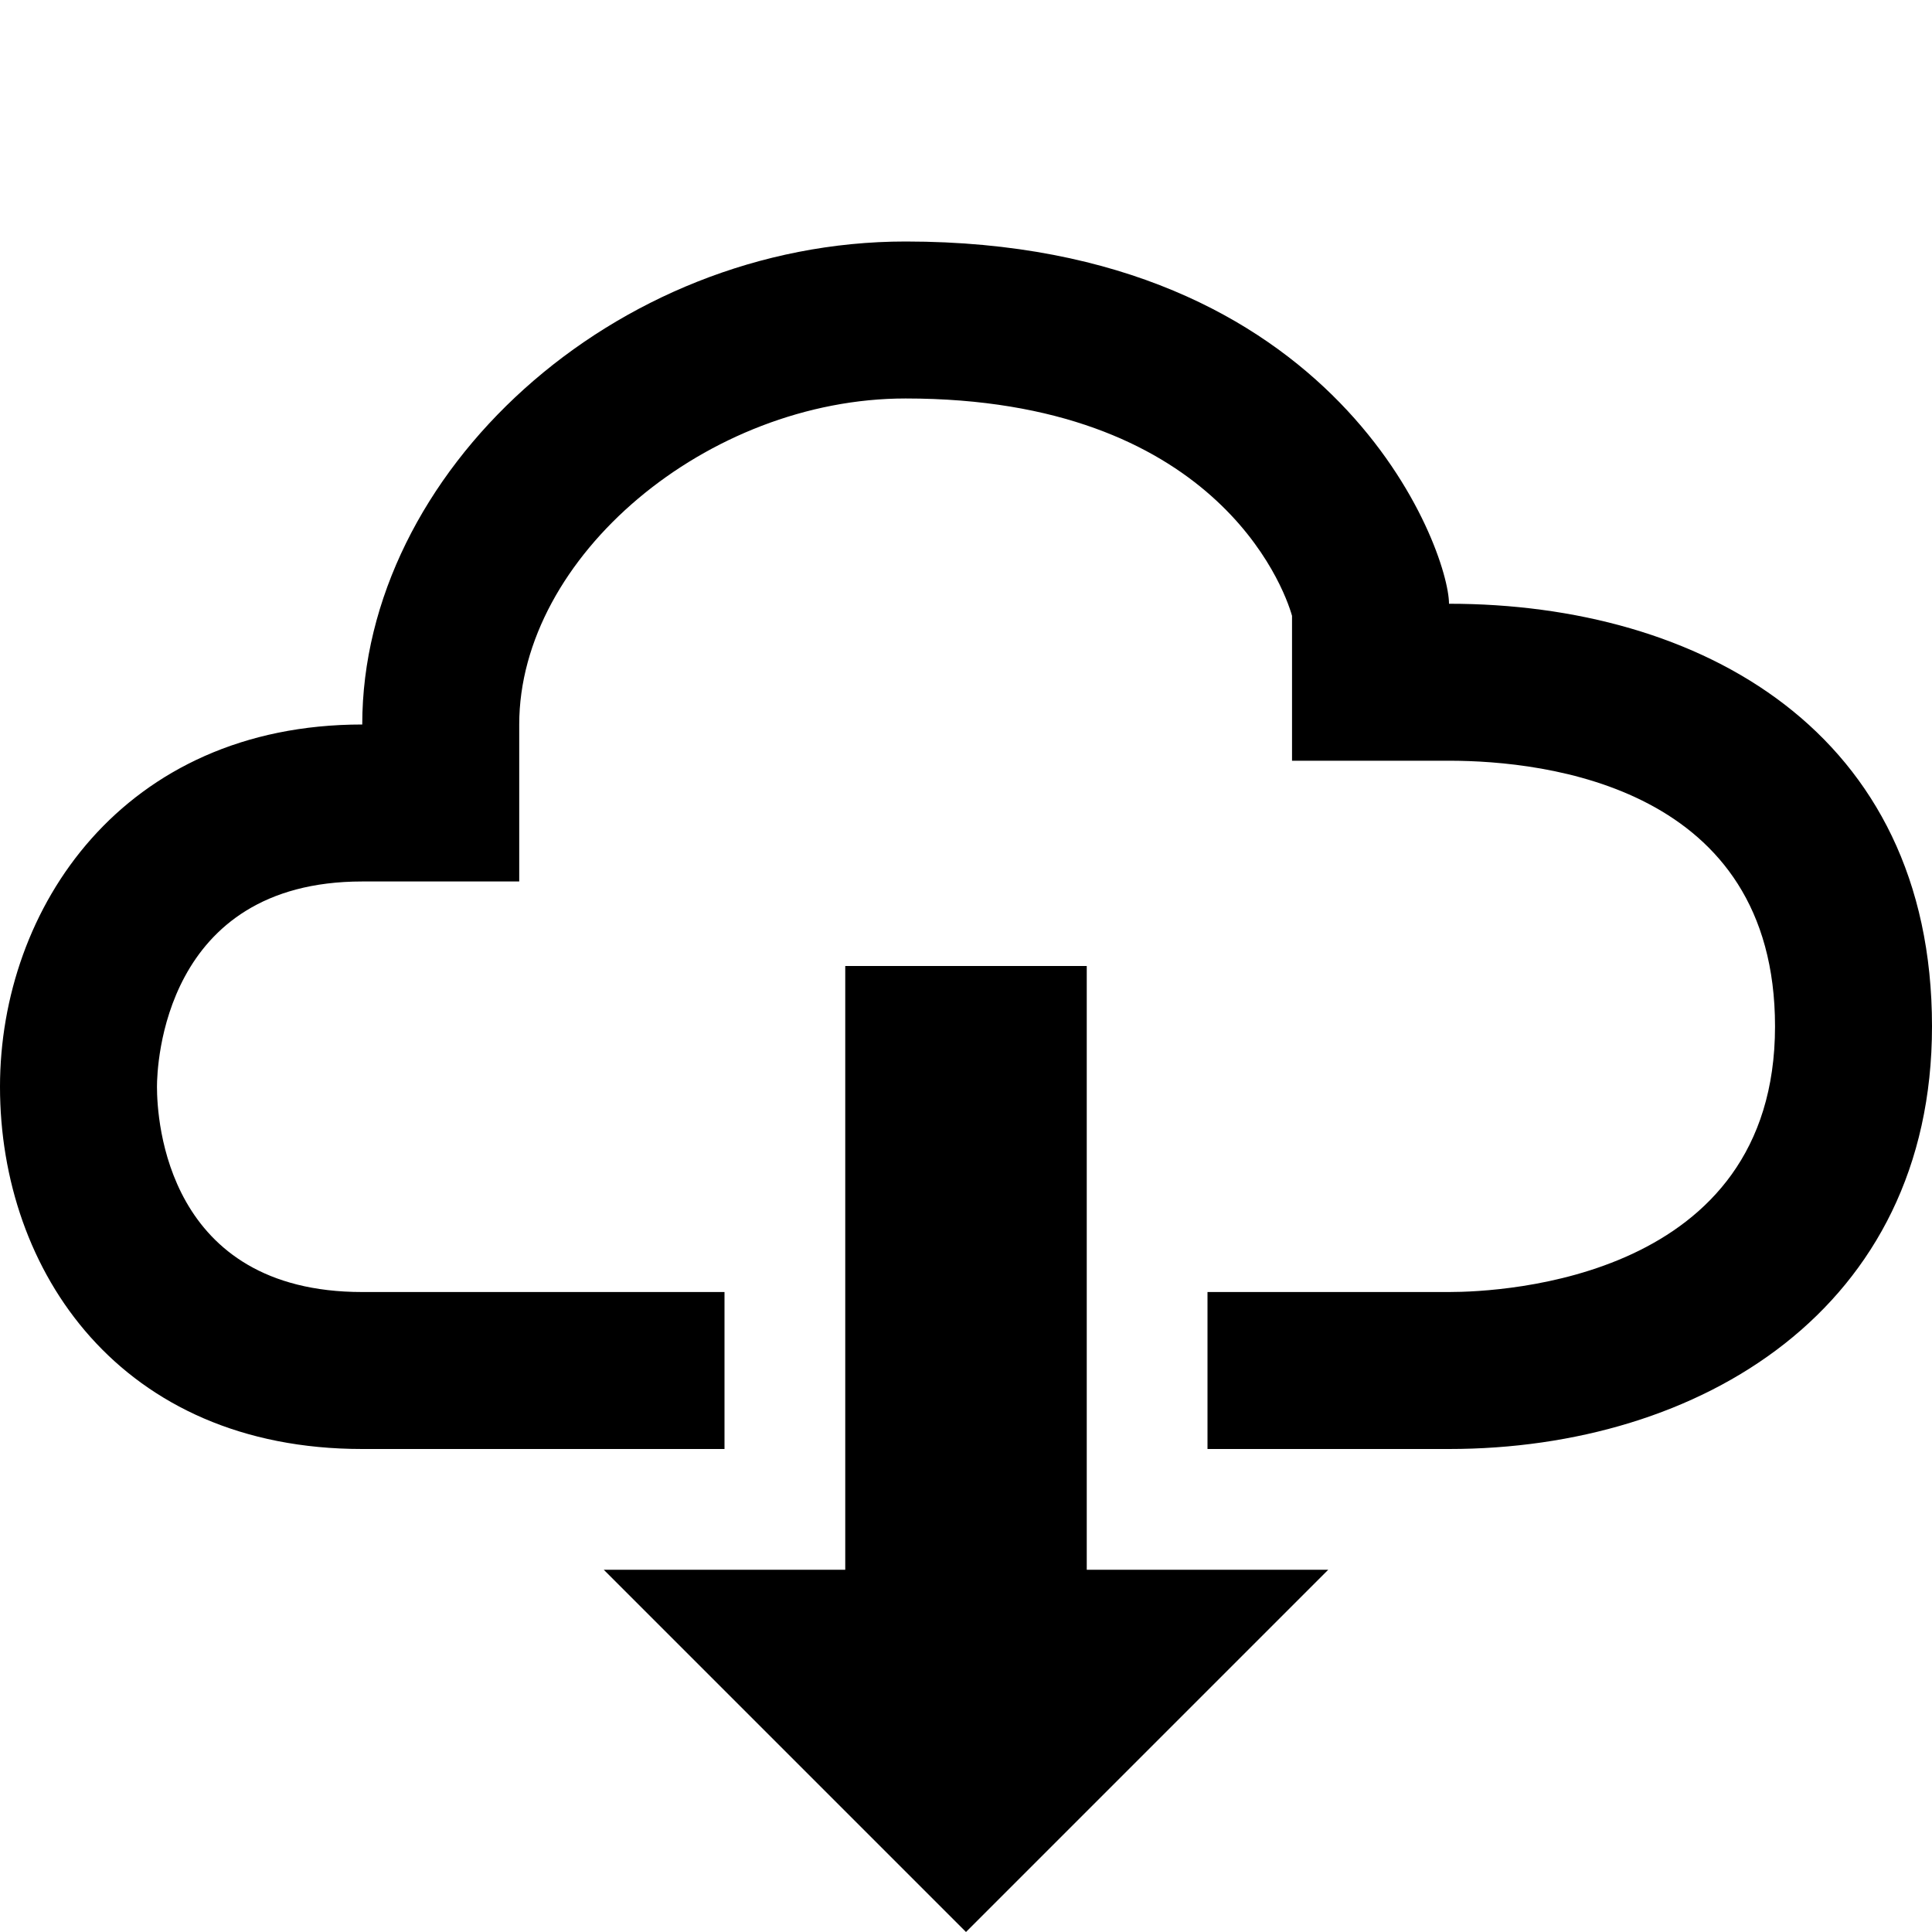
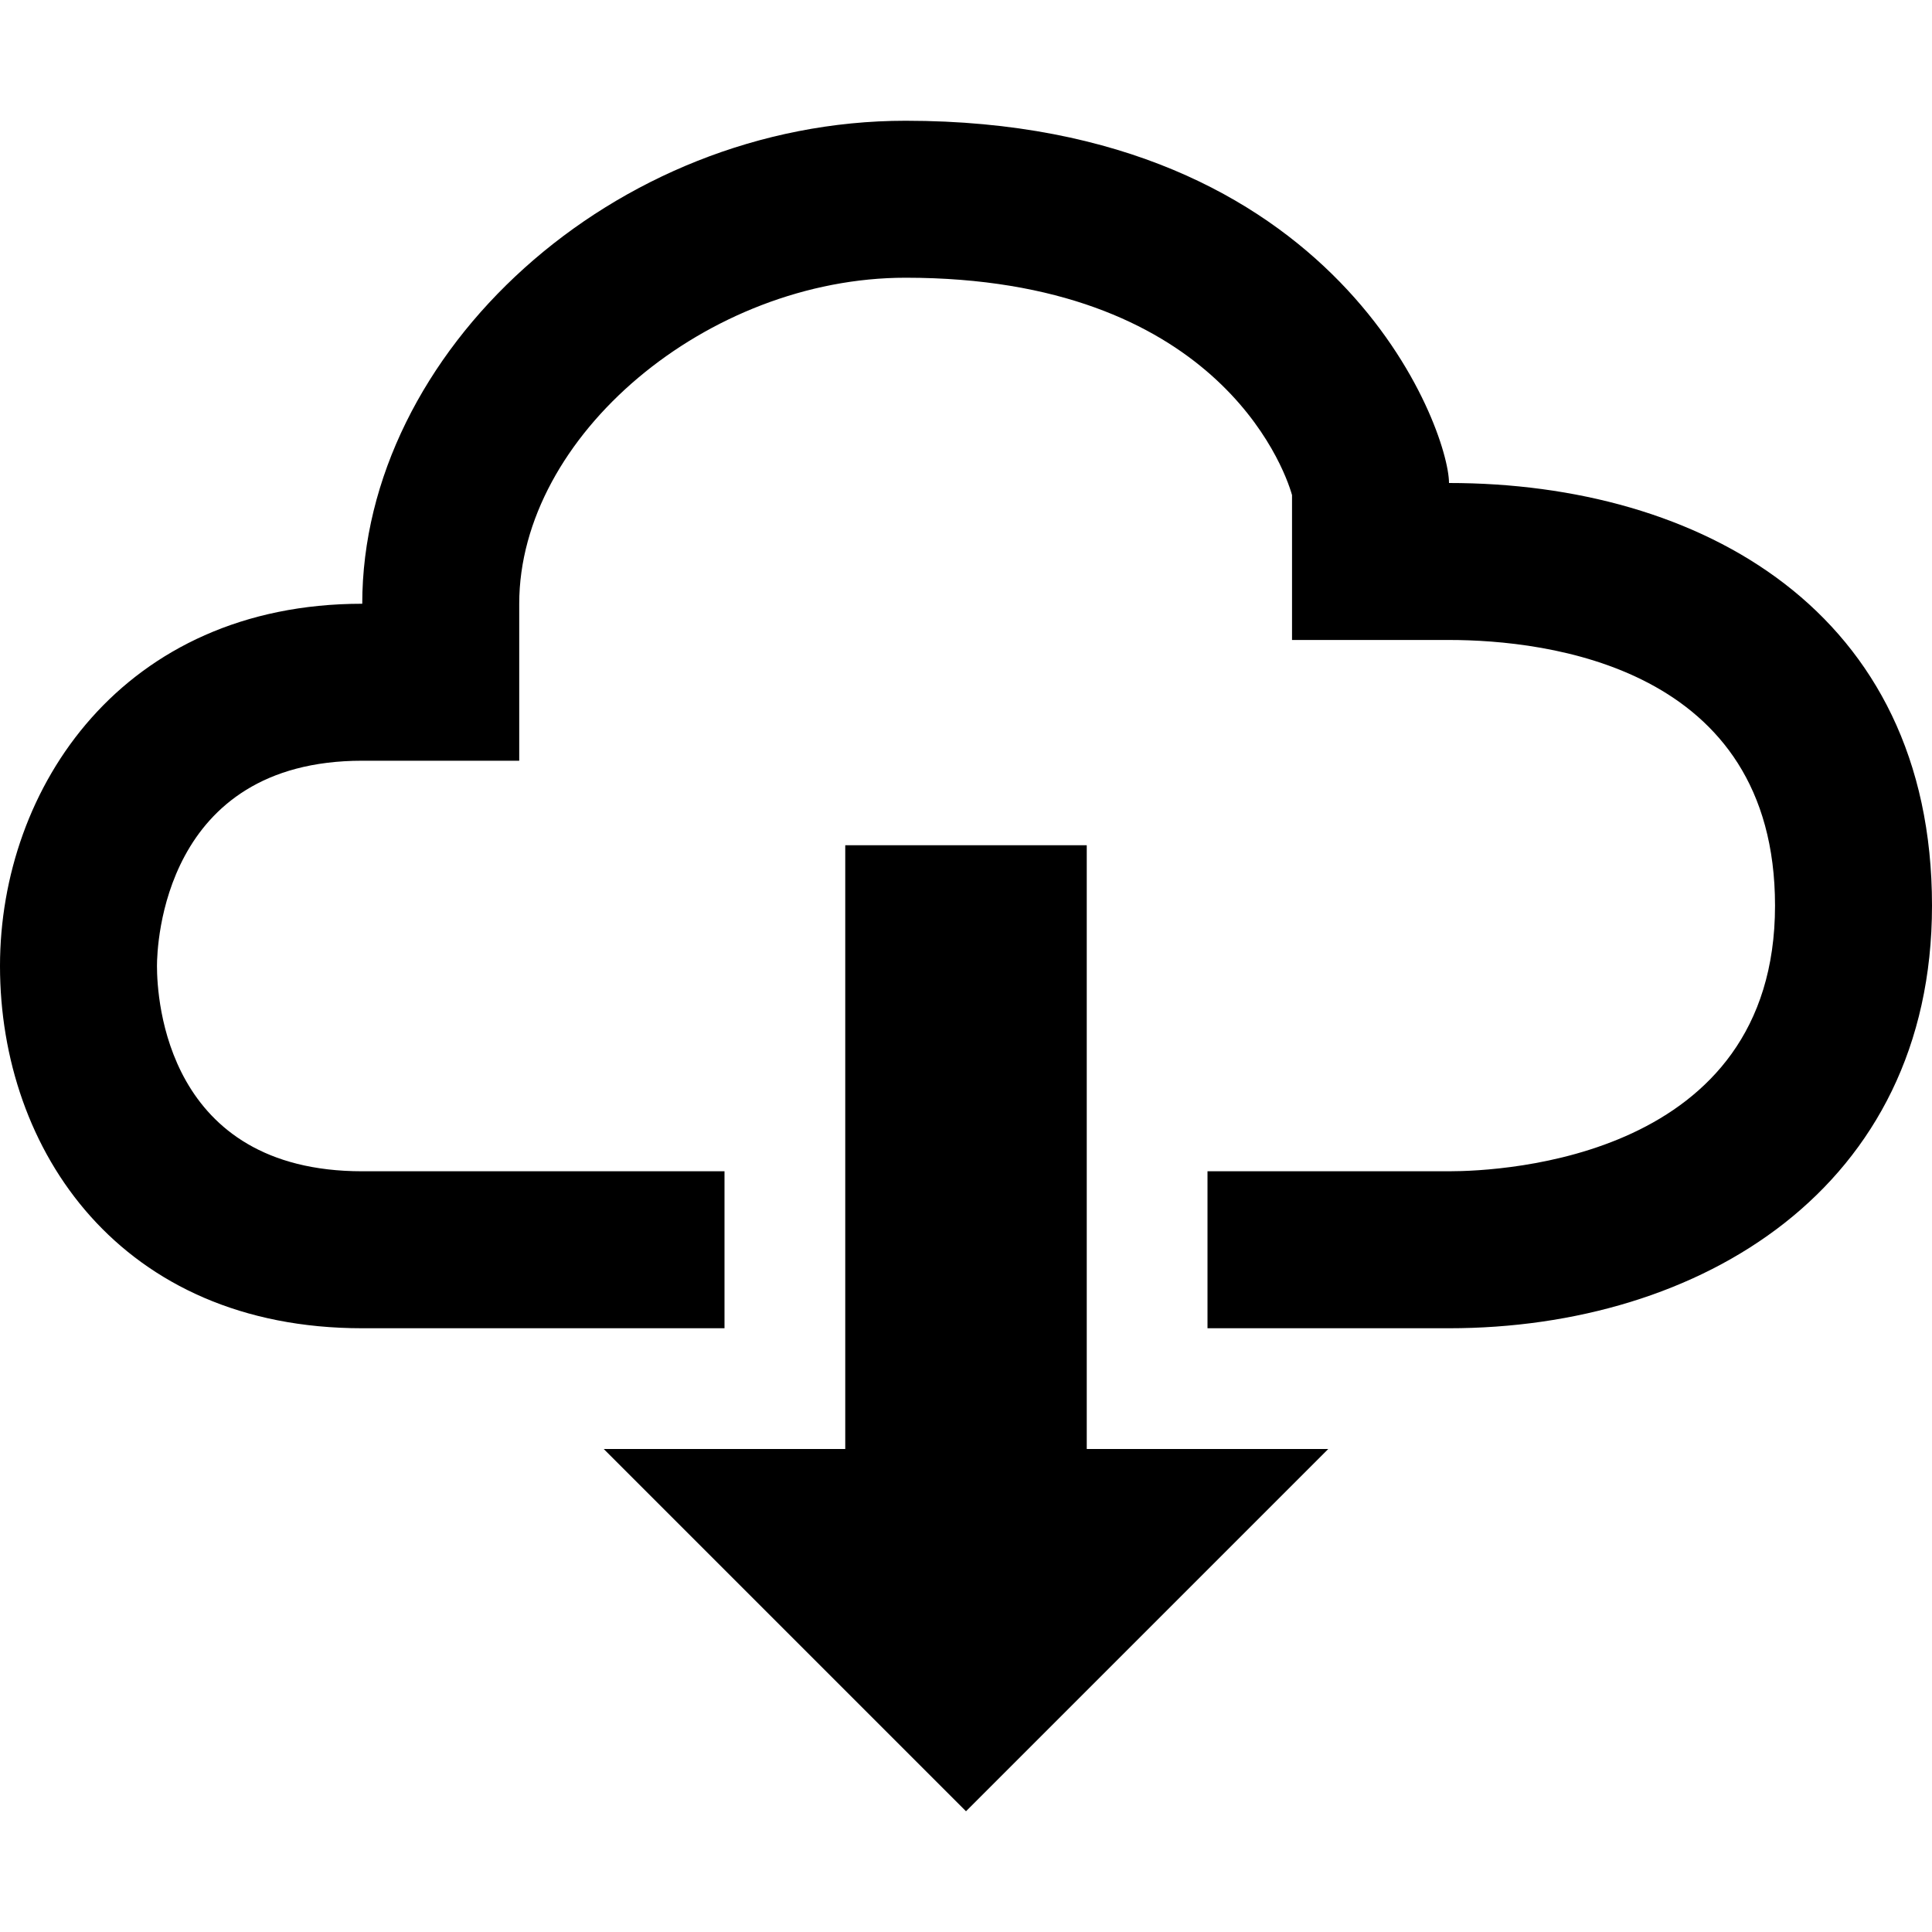
- <svg xmlns="http://www.w3.org/2000/svg" height="16" width="16">
-   <path d="M9 13h2l-3 3-3-3h2V8h2v5z m3-8c0-0.44-0.91-3-4.5-3-2.42 0-4.5 1.92-4.5 4C1.02 6 0 7.52 0 9c0 1.53 1 3 3 3 0.44 0 2.66 0 3 0v-1.3H3C1.38 10.7 1.3 9.28 1.3 9c0-0.17 0.05-1.7 1.7-1.7h1.3v-1.3c0-1.39 1.56-2.7 3.2-2.7 2.55 0 3.13 1.55 3.2 1.8v1.2h1.3c0.81 0 2.7 0.22 2.7 2.2 0 2.09-2.25 2.2-2.7 2.2H10v1.3c0.38 0 1.98 0 2 0 2.08 0 4-1.16 4-3.5 0-2.44-1.92-3.5-4-3.5z" />
+ <svg xmlns="http://www.w3.org/2000/svg" width="16" height="16" viewBox="0 0 16 16">
+   <path fill-rule="evenodd" d="M9 12h2l-3 3-3-3h2V7h2v5zm3-8c0-.44-.91-3-4.5-3C5.08 1 3 2.92 3 5 1.02 5 0 6.52 0 8c0 1.53 1 3 3 3h3V9.7H3C1.38 9.7 1.3 8.28 1.3 8c0-.17.05-1.7 1.7-1.7h1.3V5c0-1.39 1.56-2.7 3.2-2.7 2.55 0 3.13 1.55 3.2 1.8v1.2H12c.81 0 2.7.22 2.7 2.2 0 2.09-2.25 2.2-2.7 2.2h-2V11h2c2.08 0 4-1.16 4-3.5C16 5.06 14.08 4 12 4z" />
</svg>
